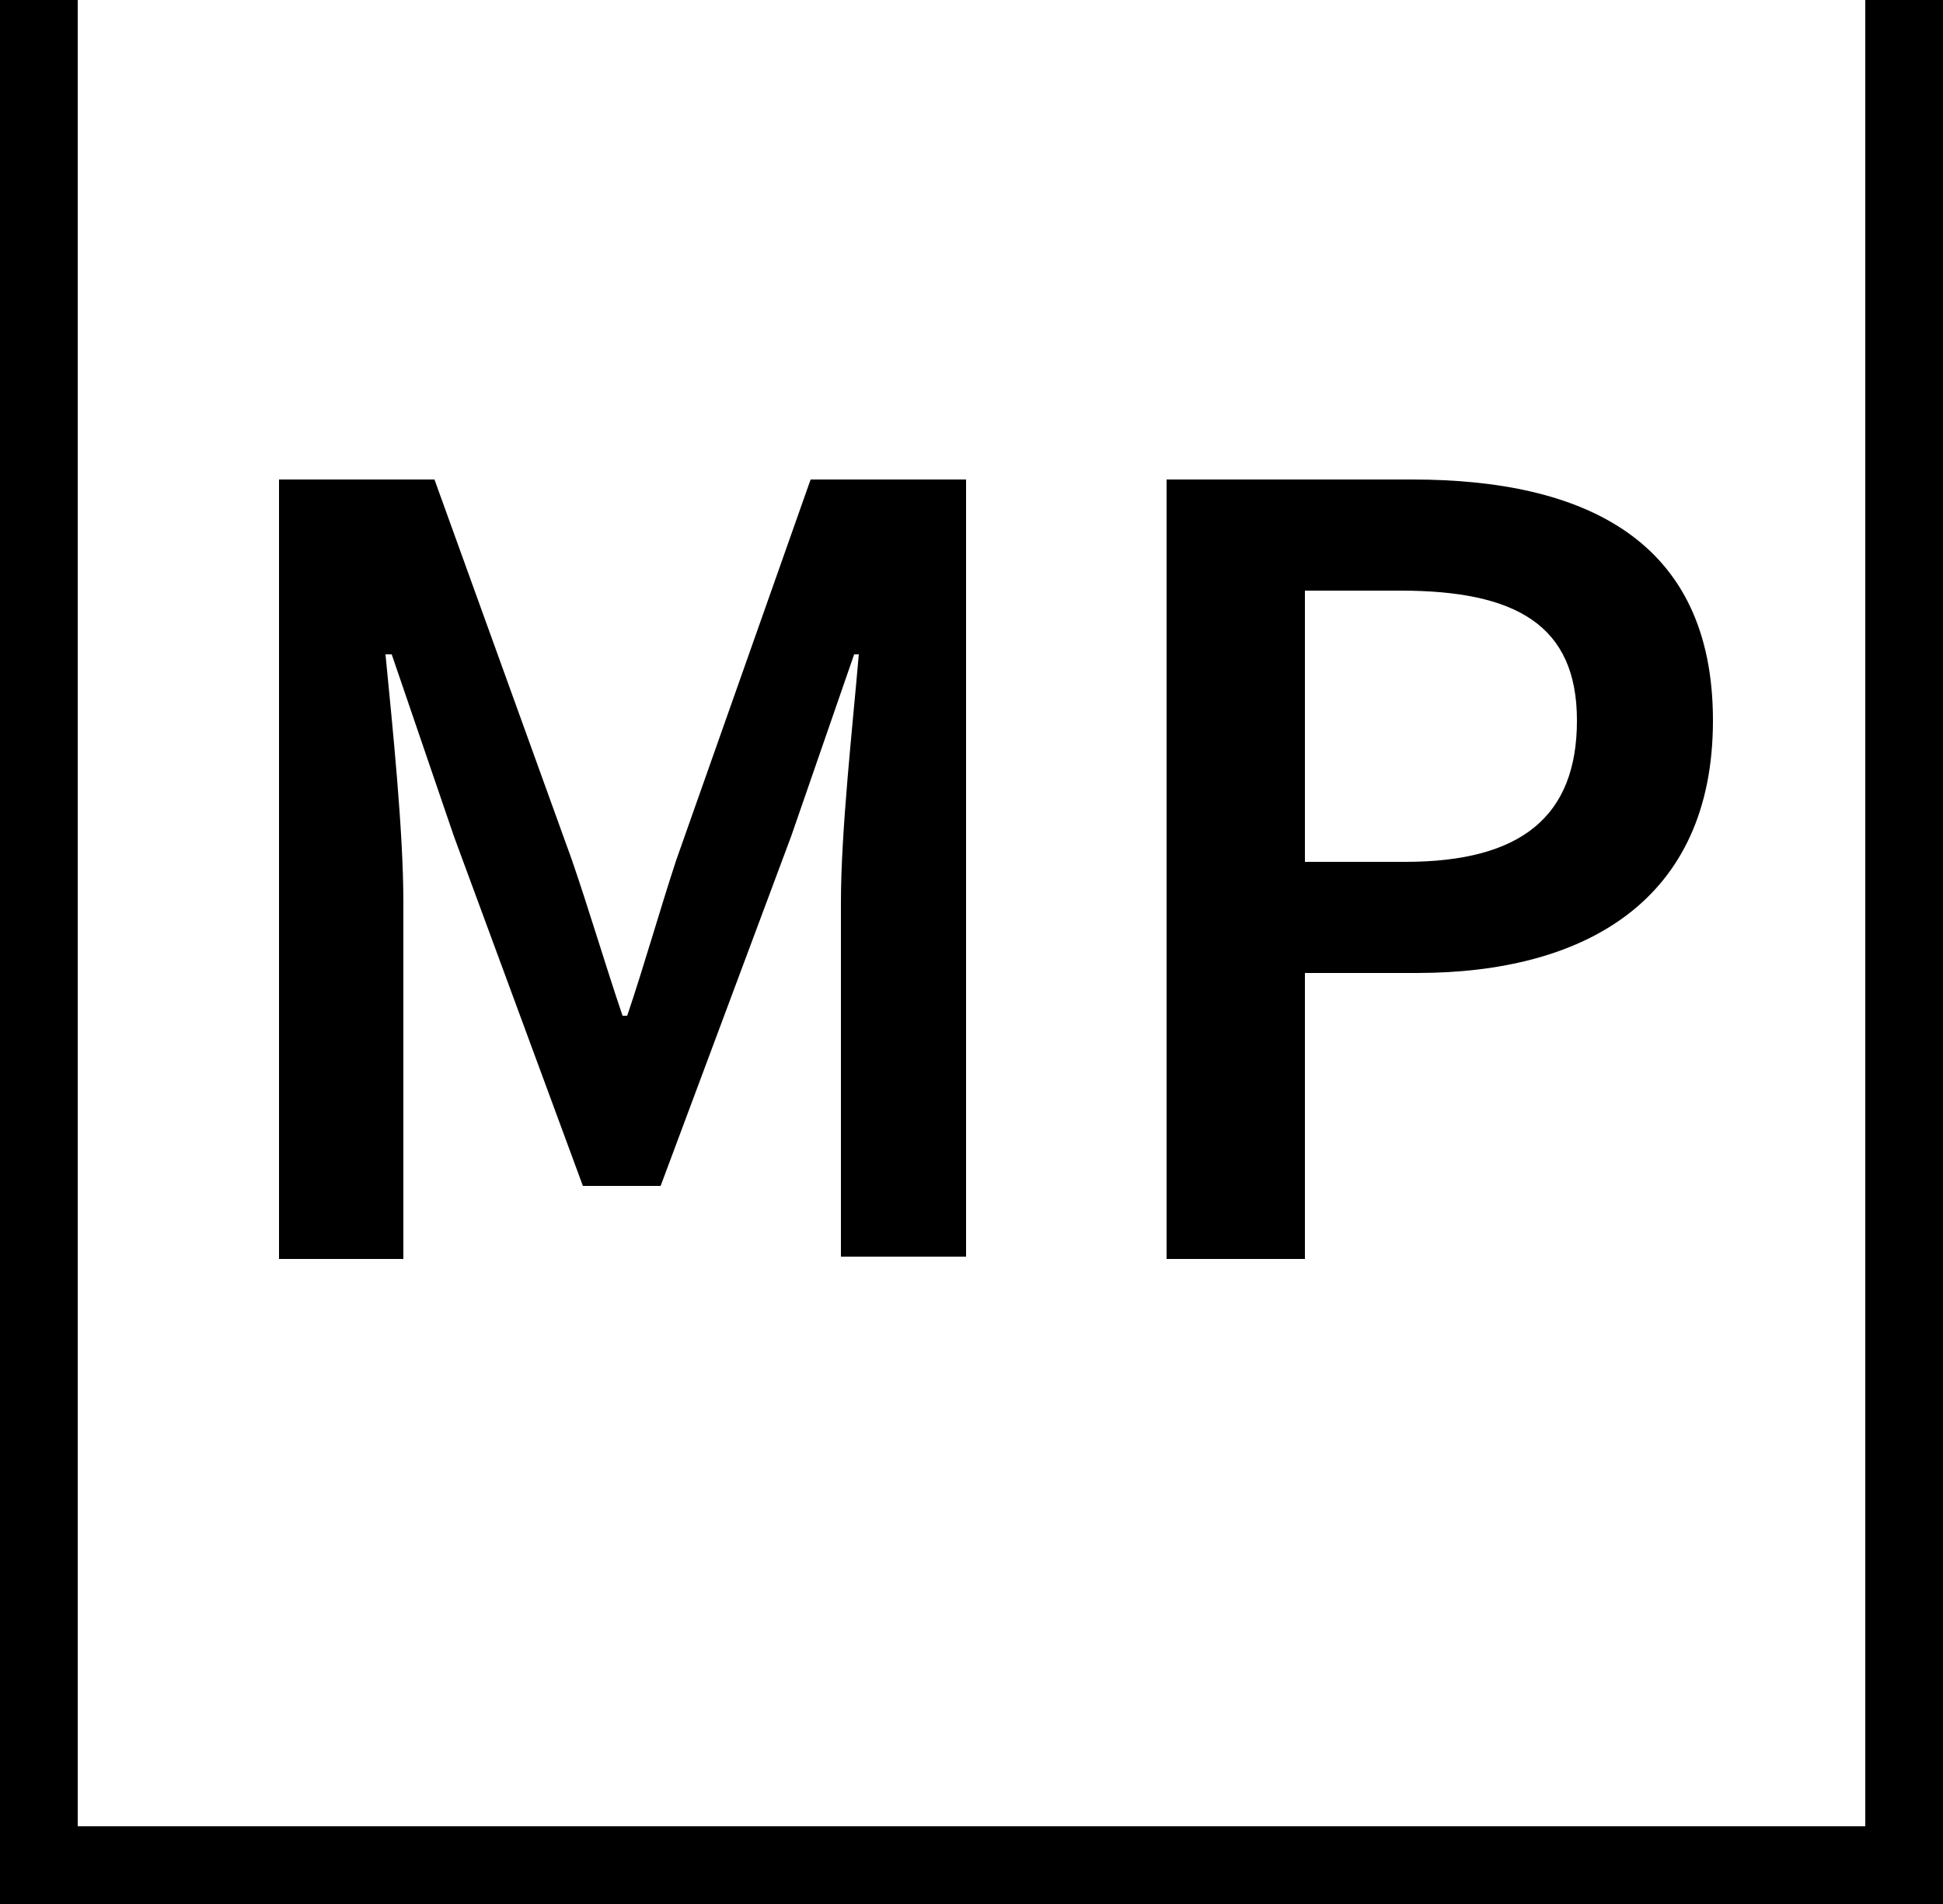
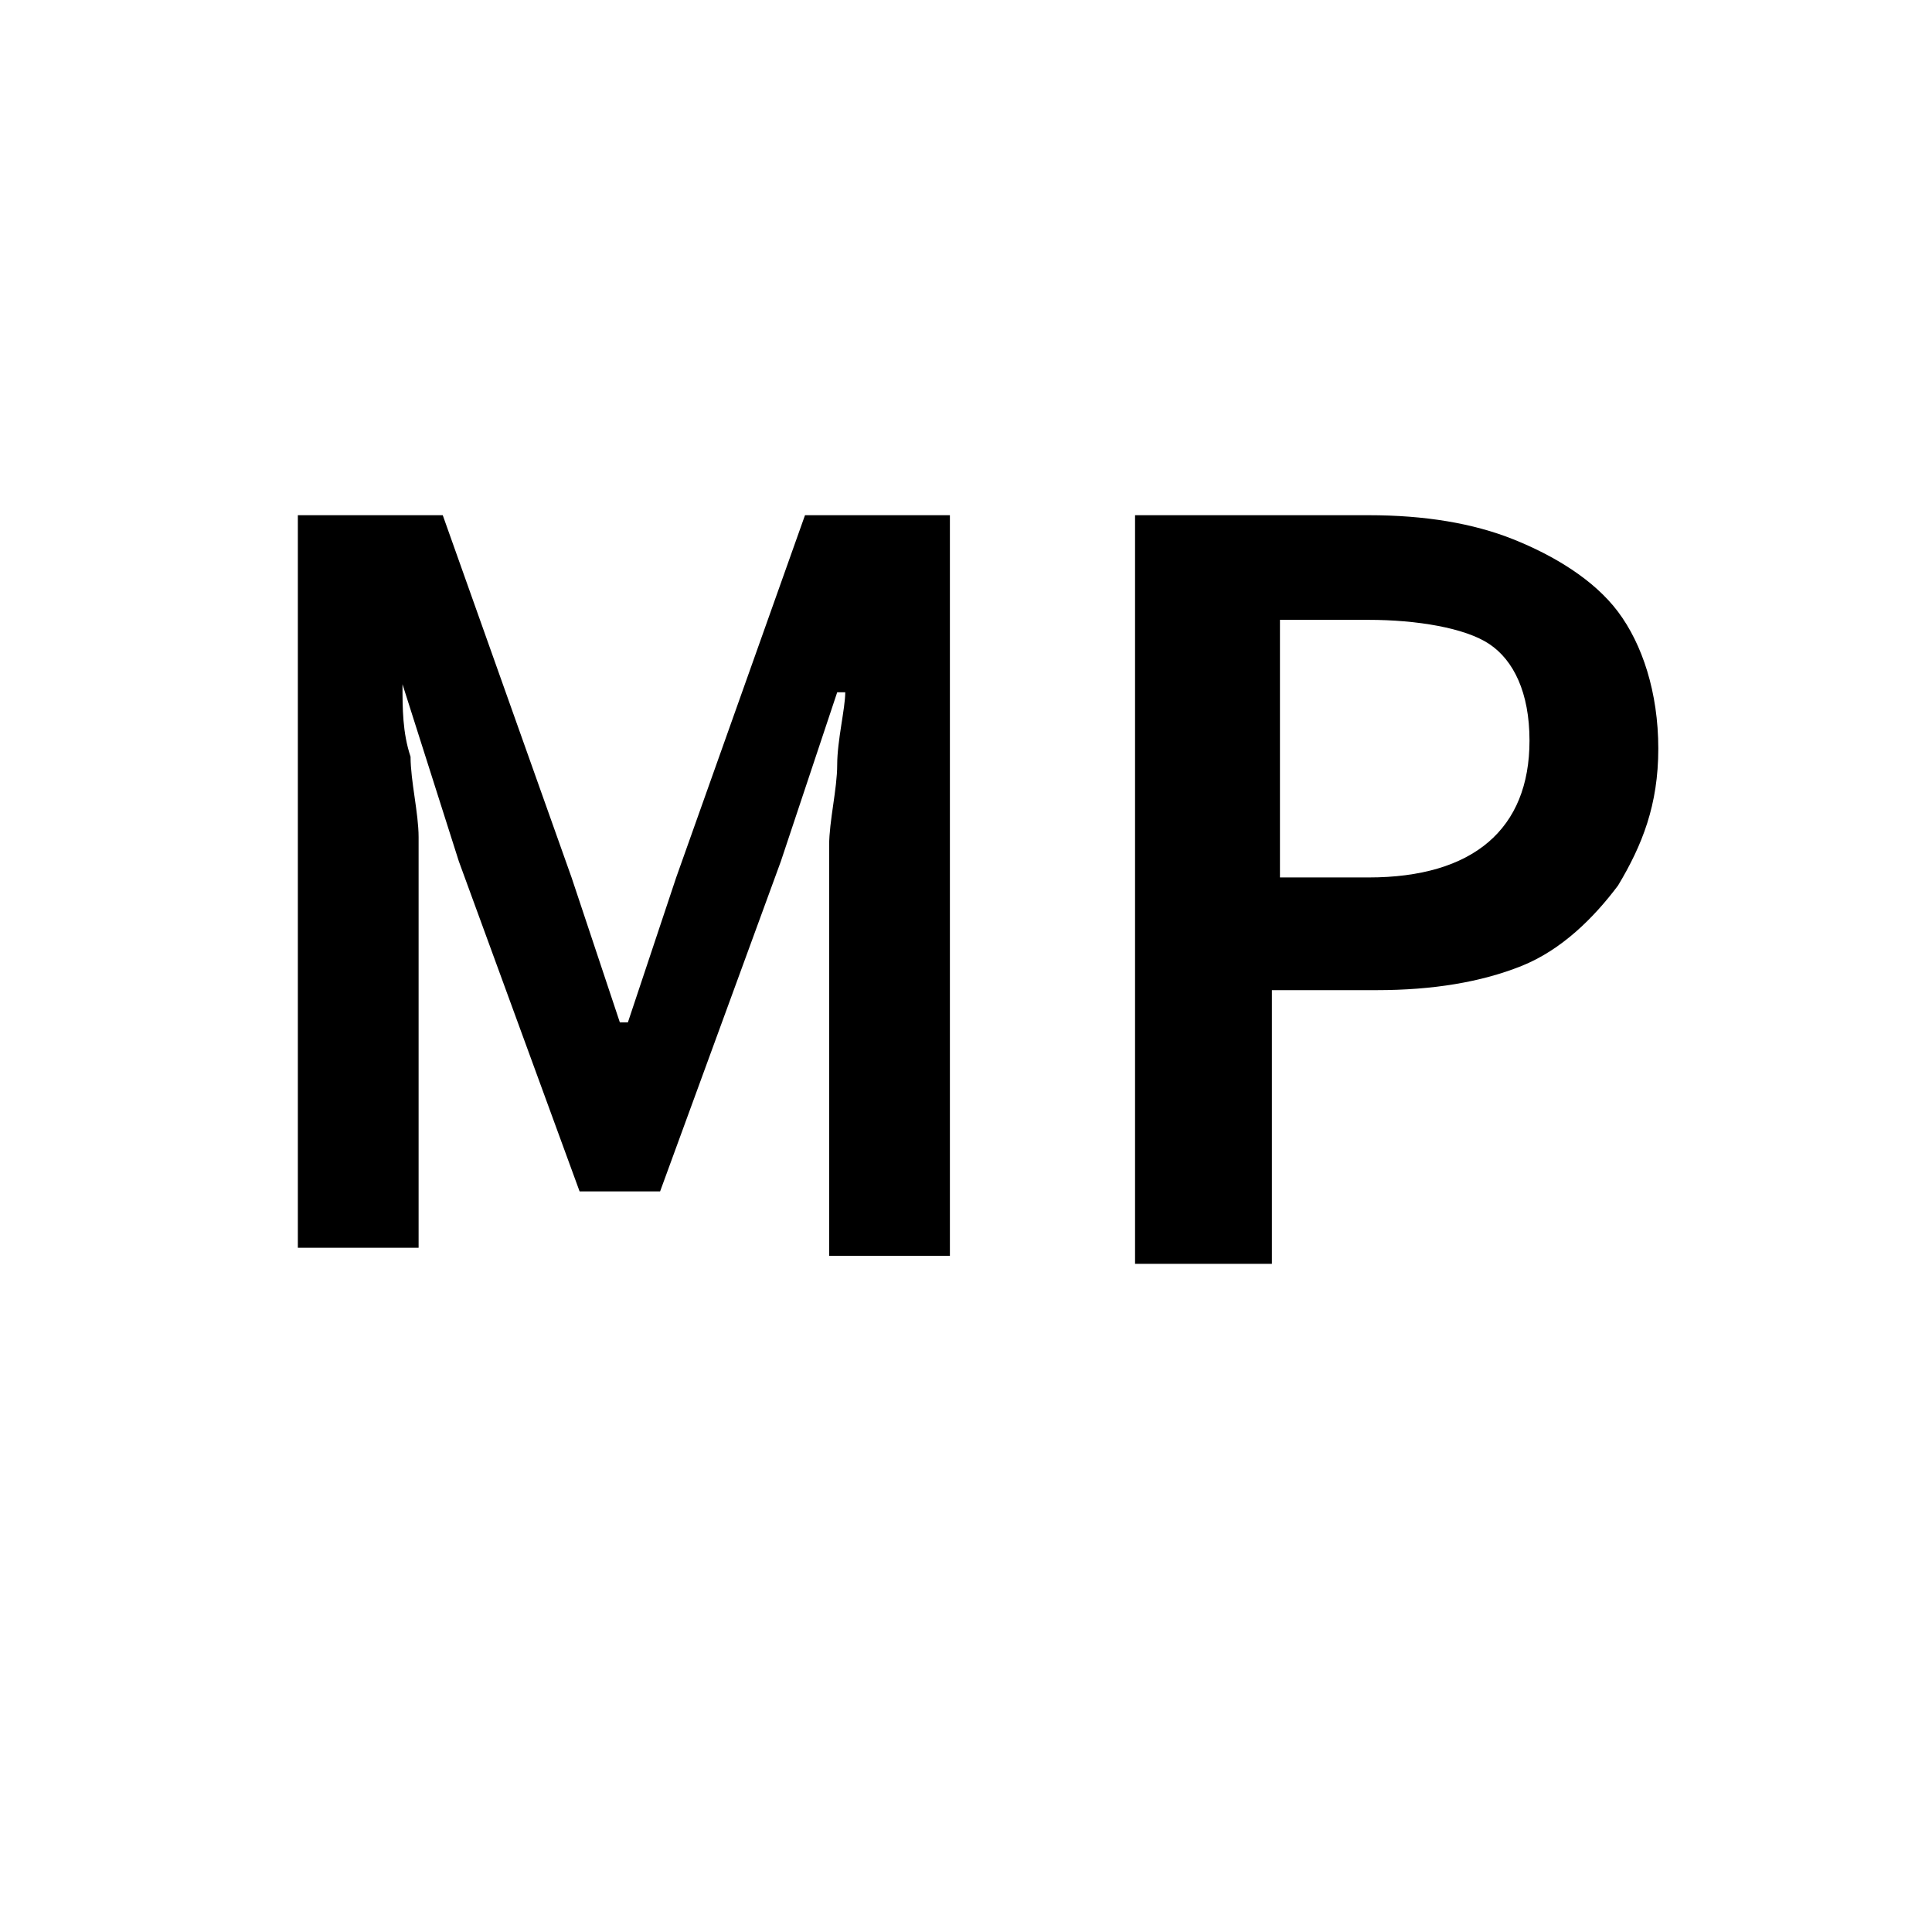
- <svg xmlns="http://www.w3.org/2000/svg" id="Layer_1" data-name="Layer 1" viewBox="0 0 25 24.5">
-   <defs>
-     <style>.cls-1{fill:none;stroke:#000;stroke-miterlimit:10;}</style>
-   </defs>
-   <polyline class="cls-1" points="24.5 0 24.5 24 0.5 24 0.5 0" />
-   <path d="M3.09,6.17h2l1.77,4.9c.22.64.42,1.32.65,2h.06c.22-.65.41-1.33.63-2l1.73-4.9h2v10H10.32V11.61c0-.92.15-2.26.23-3.19h-.06l-.81,2.34L8,15.26H7l-1.66-4.5-.8-2.34H4.46c.09.93.23,2.27.23,3.19V16.2H3.09Z" transform="translate(0.5)" />
-   <path d="M14.51,6.17h3.16c2.22,0,3.87.78,3.87,3.1s-1.65,3.25-3.81,3.25H16.29V16.2H14.51Zm3.07,4.92c1.5,0,2.21-.59,2.21-1.82S19,7.6,17.52,7.6H16.29v3.49Z" transform="translate(0.5)" />
+ <svg xmlns="http://www.w3.org/2000/svg" version="1.1" id="Layer_1" x="0px" y="0px" viewBox="0 0 24 24" style="enable-background:new 0 0 24 24;" xml:space="preserve">
+   <style type="text/css">
+ 	.st0{fill:none;}
+ </style>
+   <path class="st0" d="M0,0h24v24H0L0,0z" />
+   <g>
+     <path d="M3.7,15.6V6.4h1.8l1.6,4.5c0.1,0.3,0.2,0.6,0.3,0.9c0.1,0.3,0.2,0.6,0.3,0.9h0.1c0.1-0.3,0.2-0.6,0.3-0.9   c0.1-0.3,0.2-0.6,0.3-0.9L10,6.4h1.8v9.2h-1.5v-4.2c0-0.3,0-0.6,0-0.9c0-0.3,0.1-0.7,0.1-1c0-0.3,0.1-0.7,0.1-0.9h-0.1l-0.7,2.1   l-1.5,4.1h-1l-1.5-4.1L5,8.5H5C5,8.8,5,9.1,5.1,9.4c0,0.3,0.1,0.7,0.1,1c0,0.3,0,0.7,0,0.9v4.2H3.7z" />
+     <path d="M14.1,15.6V6.4H17c0.7,0,1.3,0.1,1.8,0.3c0.5,0.2,1,0.5,1.3,0.9s0.5,1,0.5,1.7c0,0.7-0.2,1.2-0.5,1.7   c-0.3,0.4-0.7,0.8-1.2,1c-0.5,0.2-1.1,0.3-1.8,0.3h-1.3v3.4H14.1z M15.8,10.9h1.2c1.3,0,2-0.6,2-1.7c0-0.6-0.2-1-0.5-1.2   c-0.3-0.2-0.9-0.3-1.5-0.3h-1.1V10.9z" />
+   </g>
</svg>
